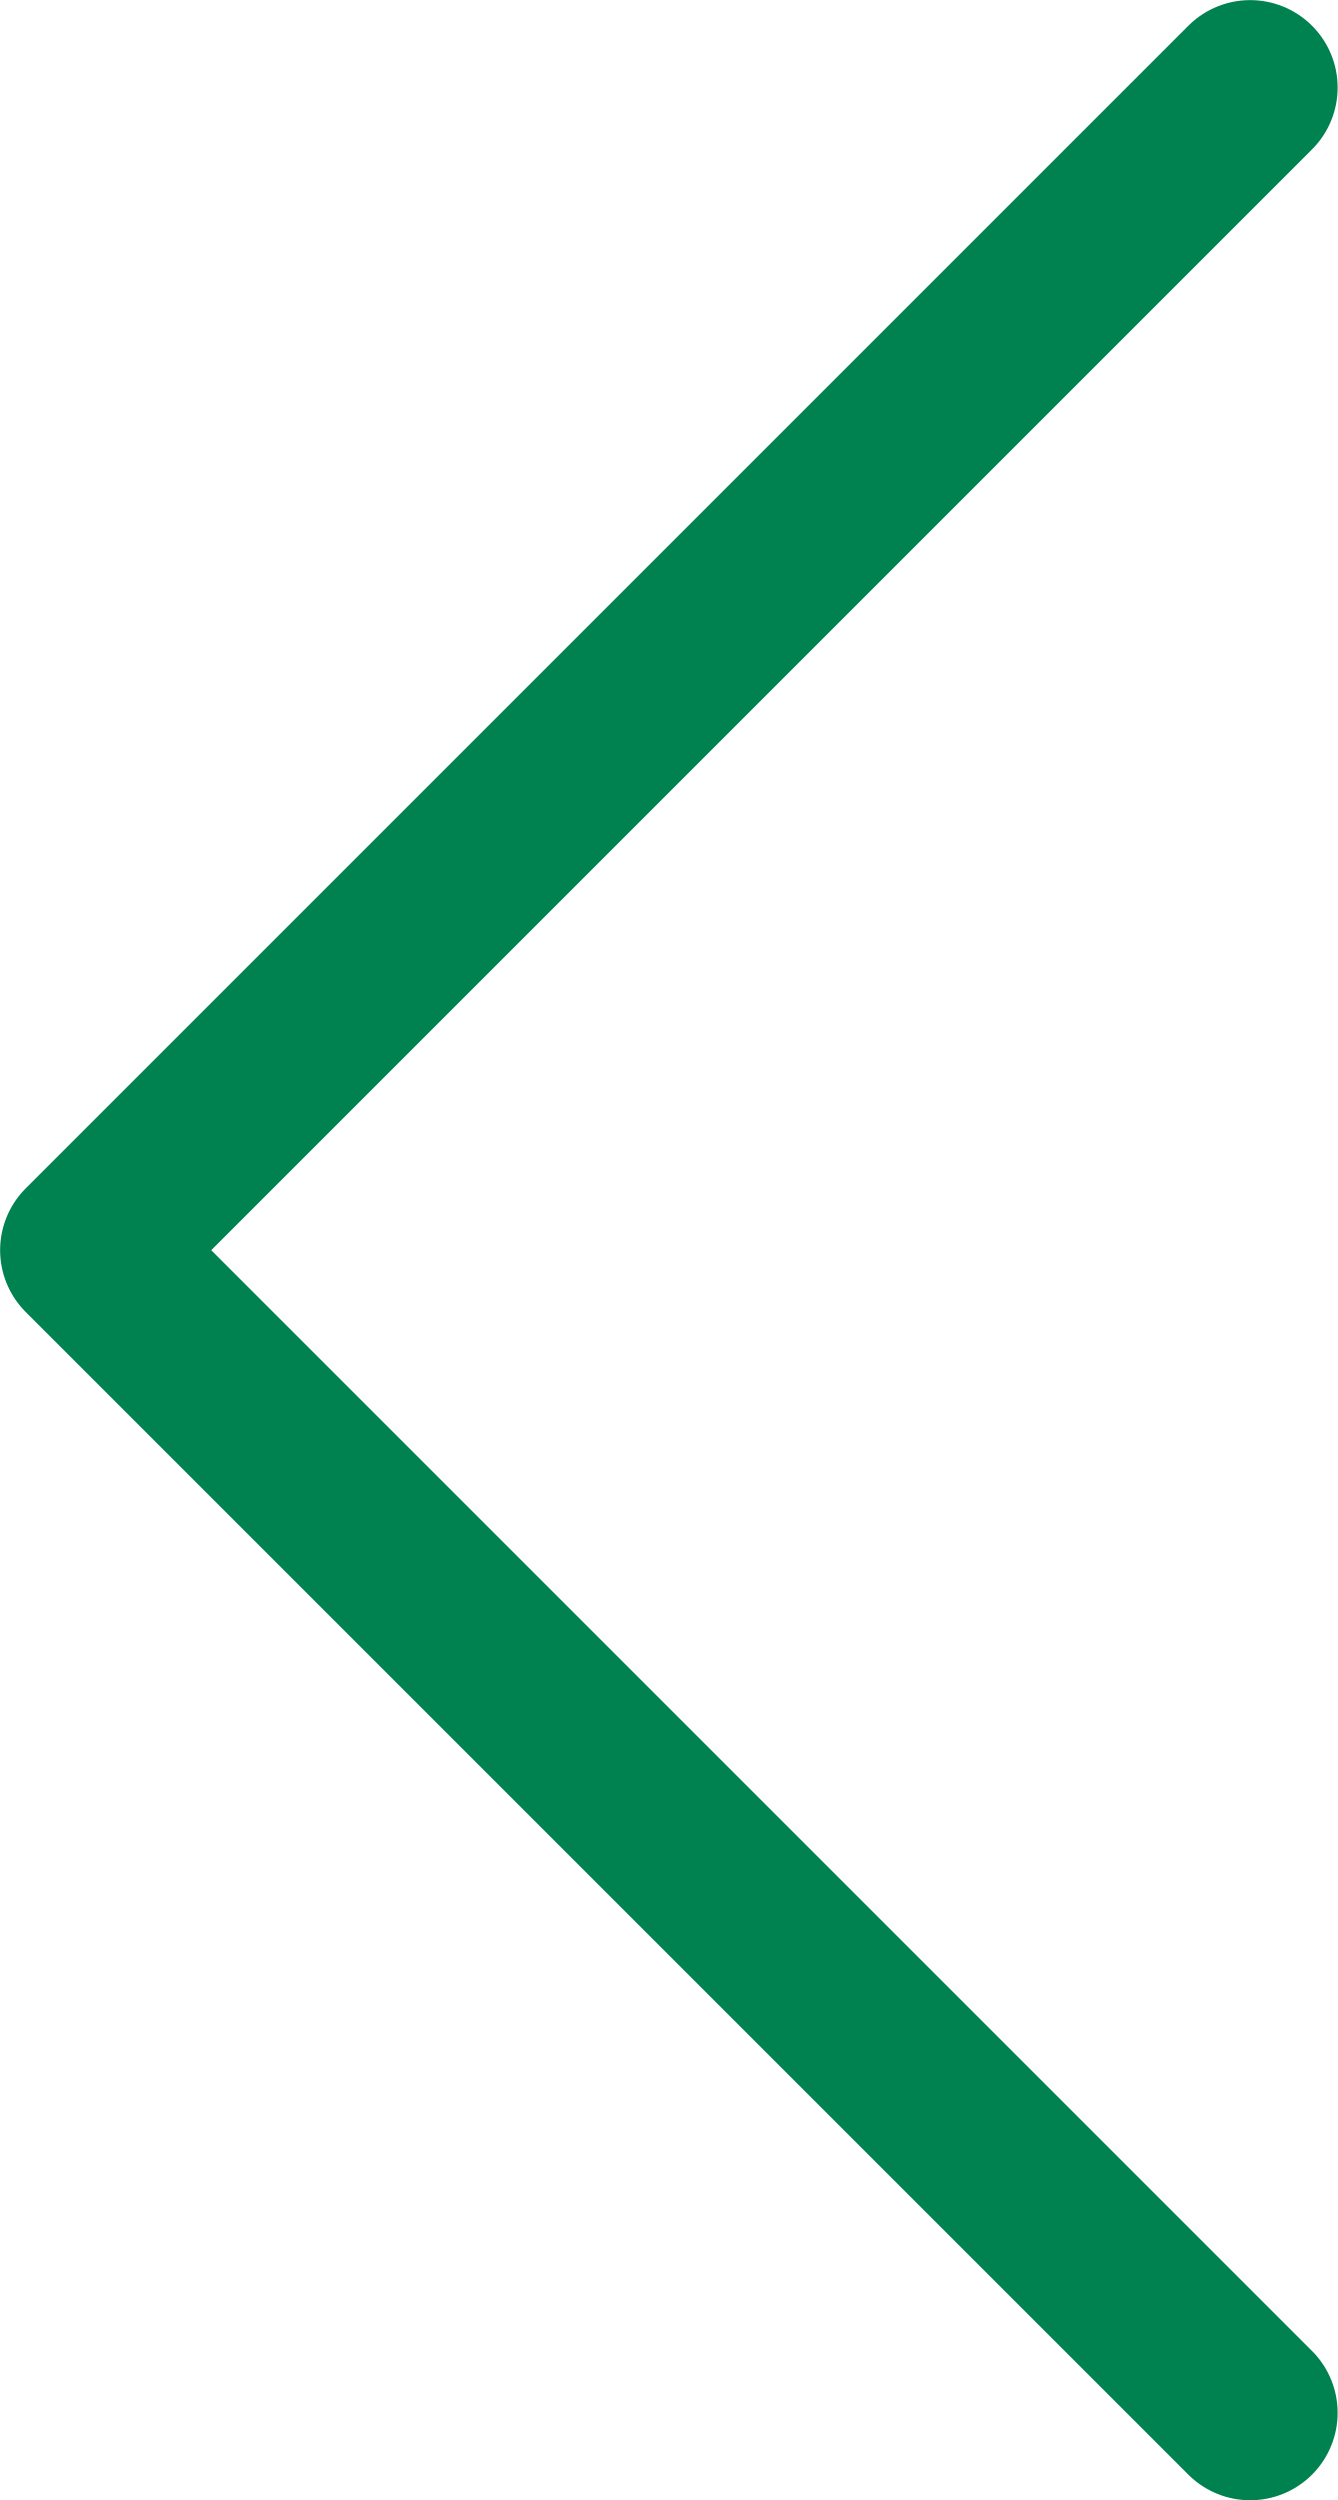
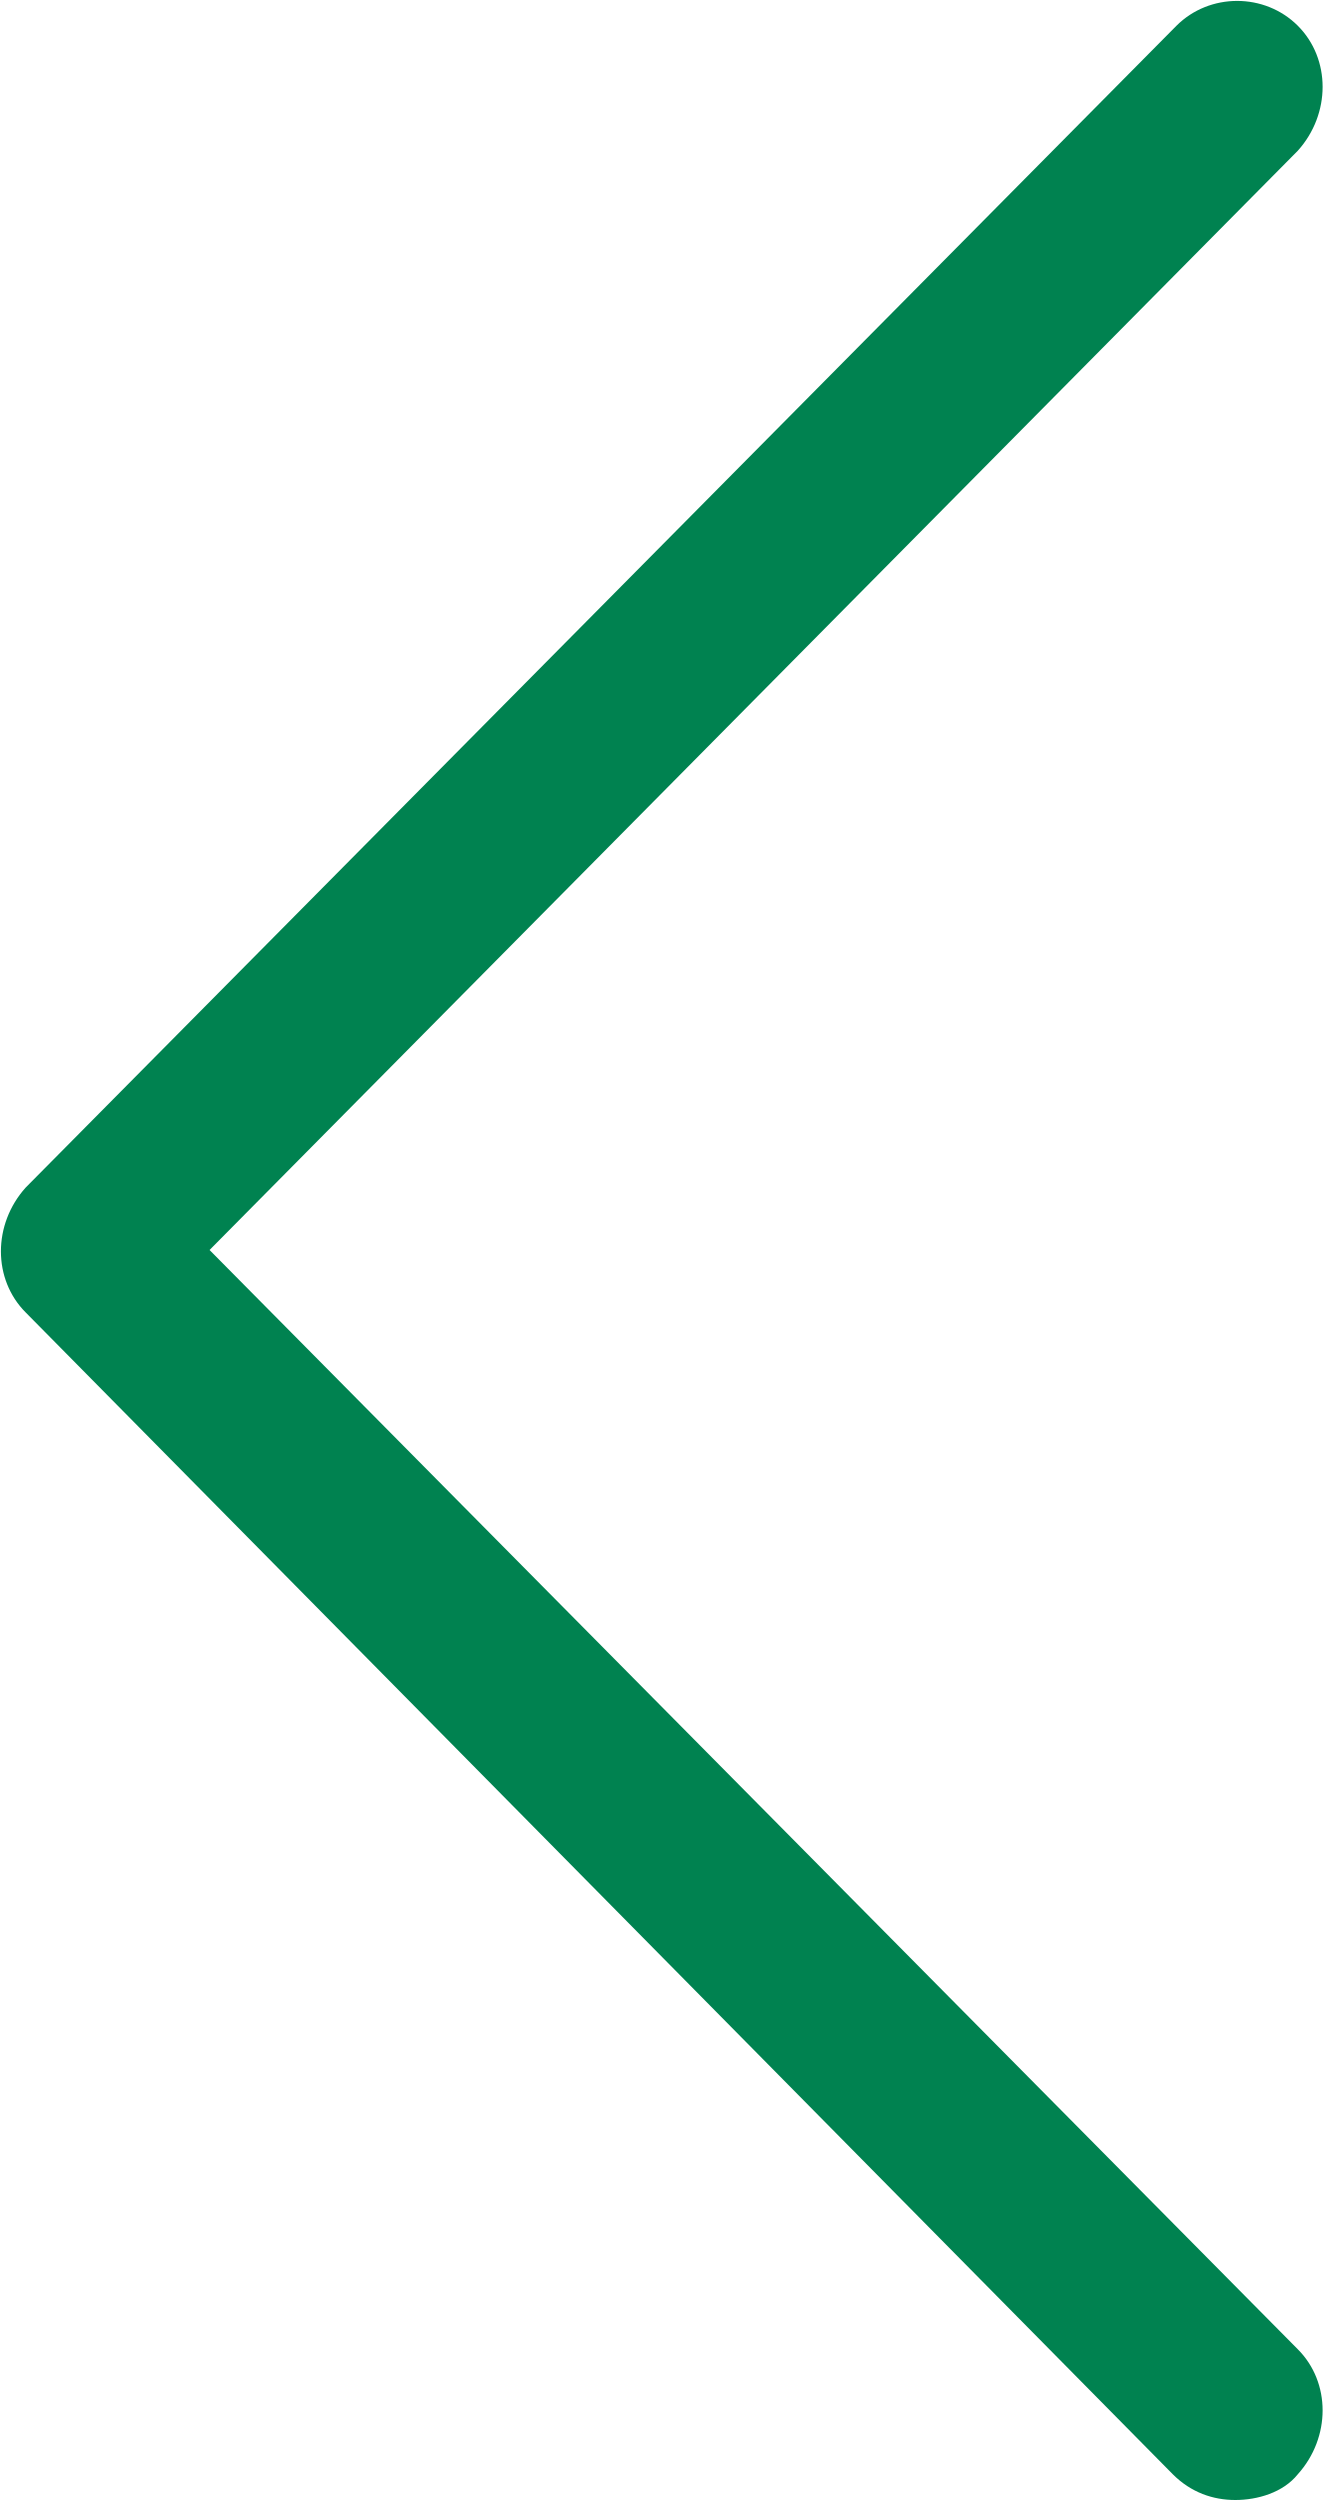
- <svg xmlns="http://www.w3.org/2000/svg" version="1.1" id="Layer_1" x="0px" y="0px" viewBox="0 0 36.81 68.81" style="enable-background:new 0 0 36.81 68.81;" xml:space="preserve">
+ <svg xmlns="http://www.w3.org/2000/svg" version="1.1" id="Layer_1" x="0px" y="0px" viewBox="0 0 36 68" style="enable-background:new 0 0 36 68;" xml:space="preserve">
  <style type="text/css">
- 	.st0{fill:none;stroke:#008250;stroke-width:4.814;stroke-linecap:round;stroke-linejoin:round;stroke-miterlimit:10;}
+ 	.st0{fill:#008250;}
</style>
  <g>
-     <polyline class="st0" points="34.41,2.41 2.41,34.41 34.41,66.41  " />
+     <path class="st0" d="M33.6,68c-0.6,0-1.2-0.2-1.7-0.7L0.7,35.7c-0.9-0.9-0.9-2.4,0-3.4L32,0.7c0.9-0.9,2.4-0.9,3.3,0   c0.9,0.9,0.9,2.4,0,3.4L5.7,34l29.6,29.9c0.9,0.9,0.9,2.4,0,3.4C34.9,67.8,34.2,68,33.6,68z" />
  </g>
</svg>
